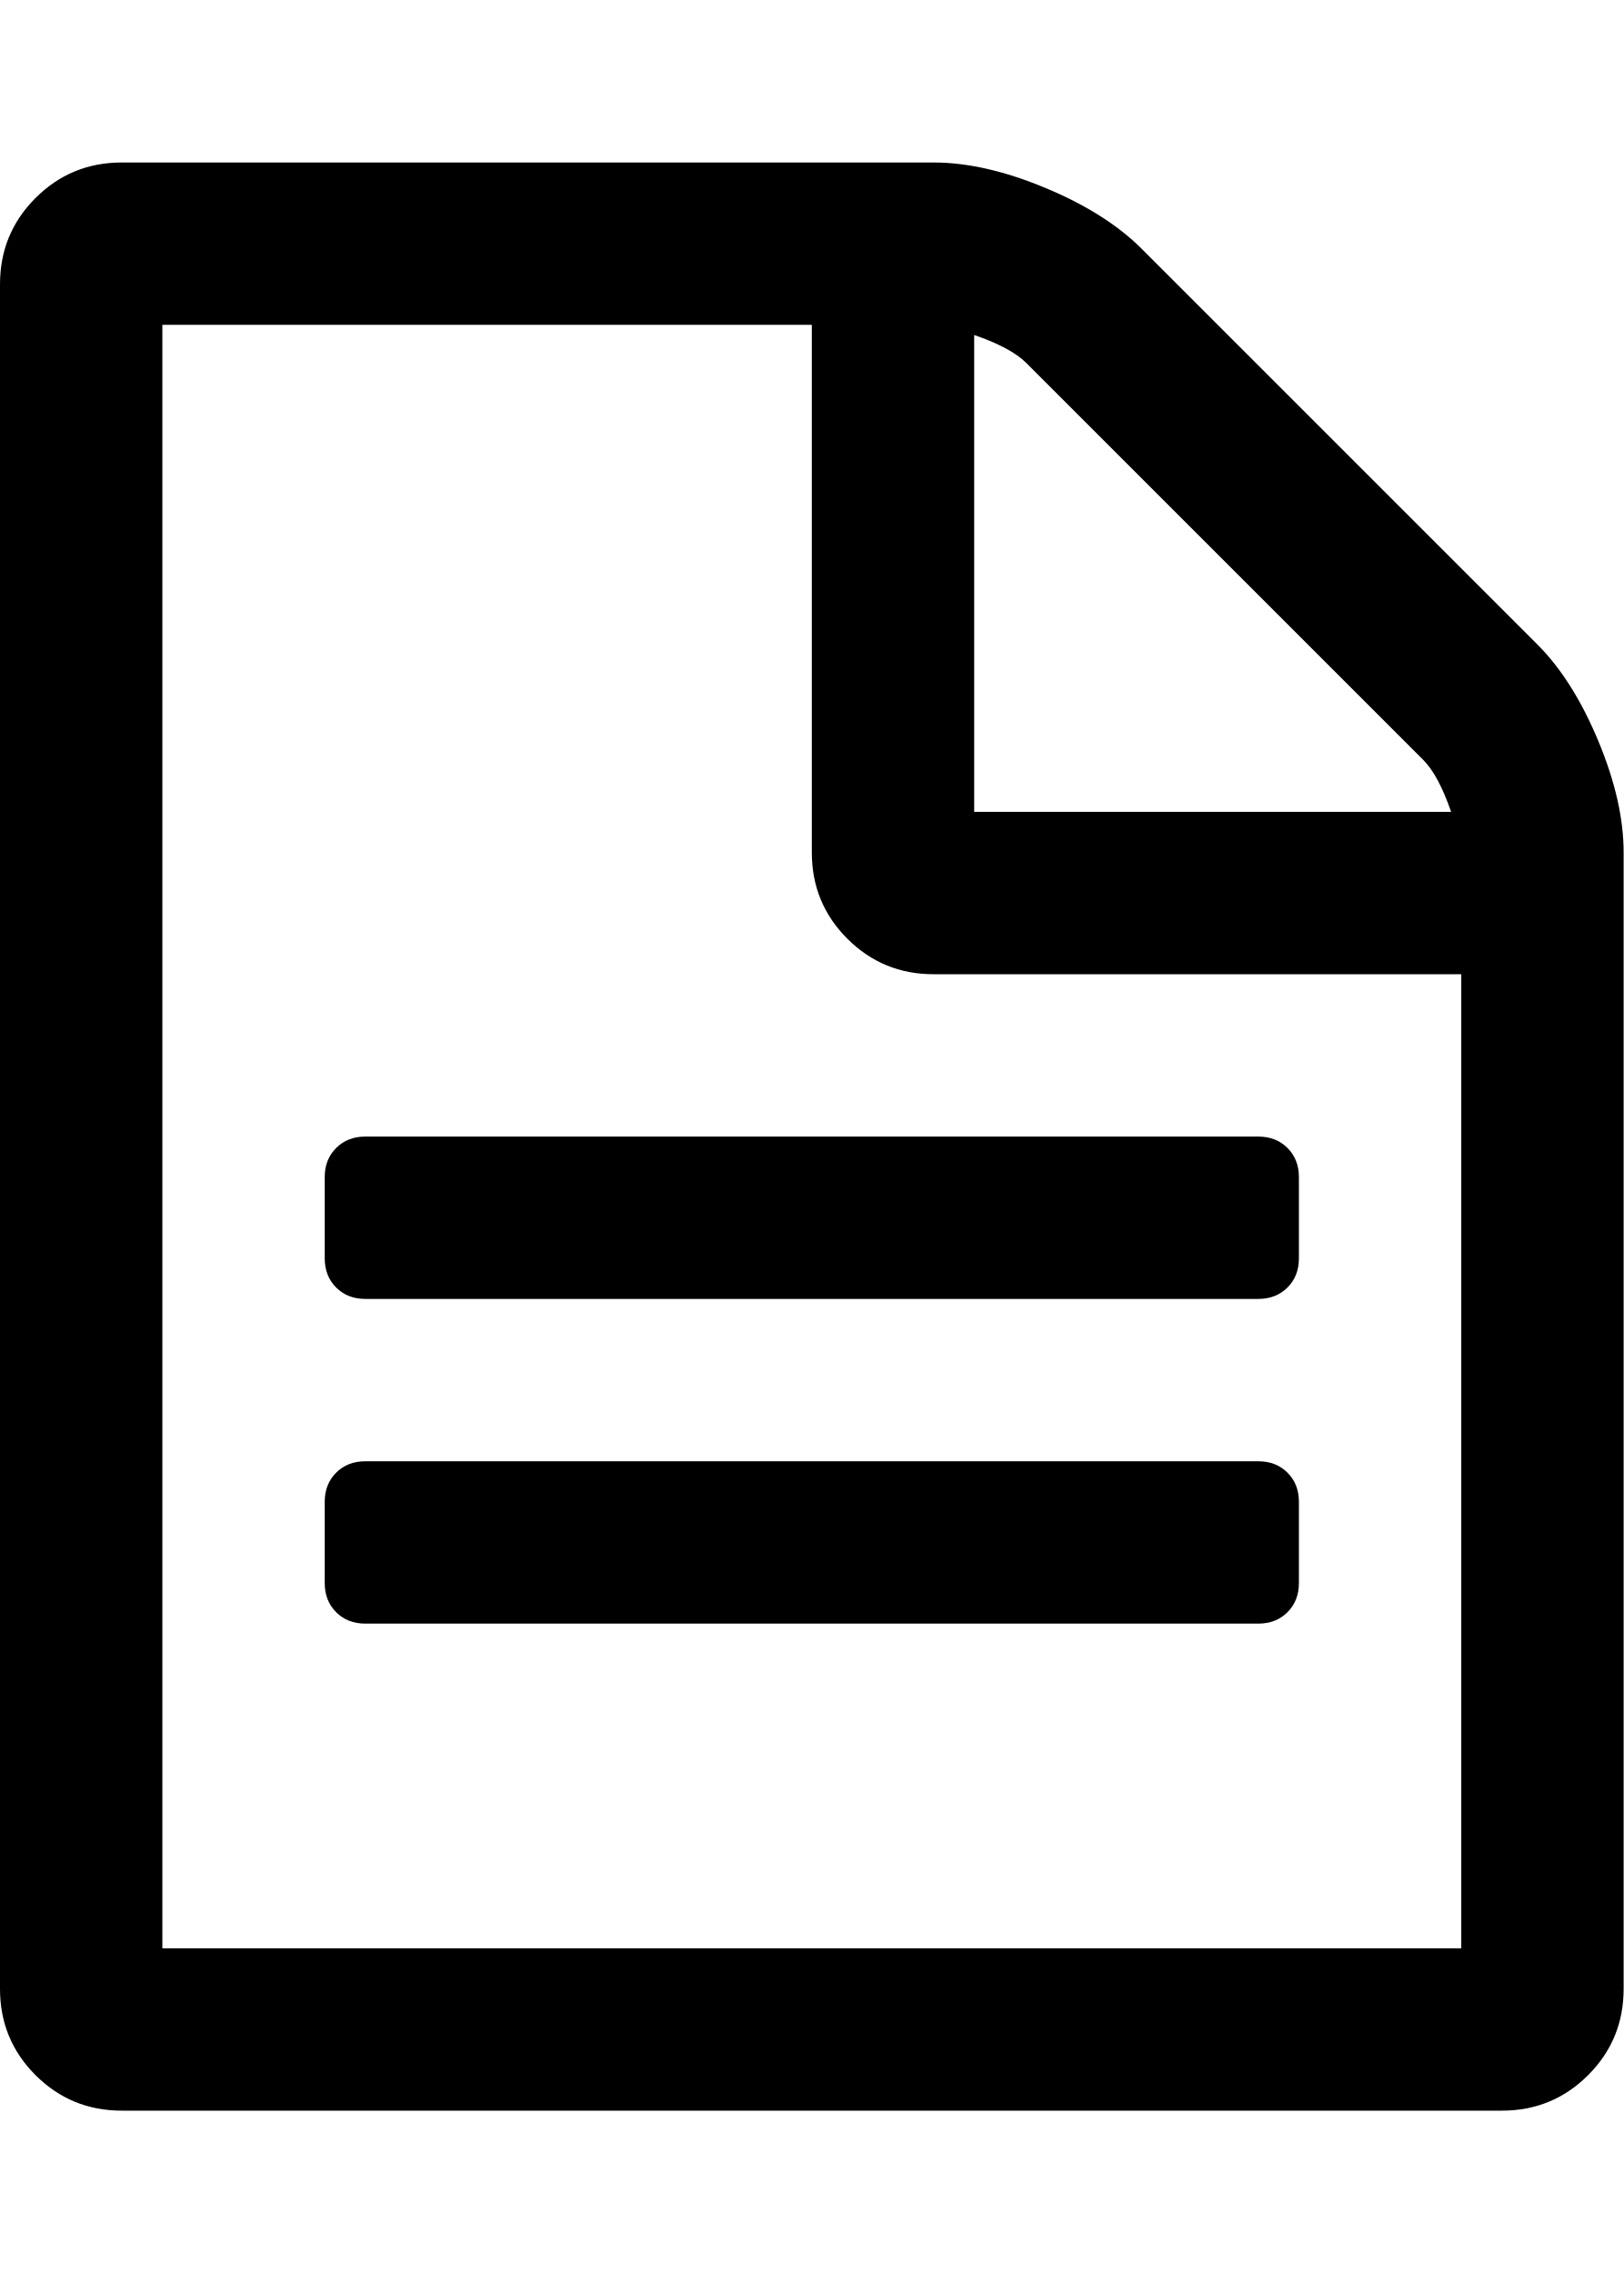
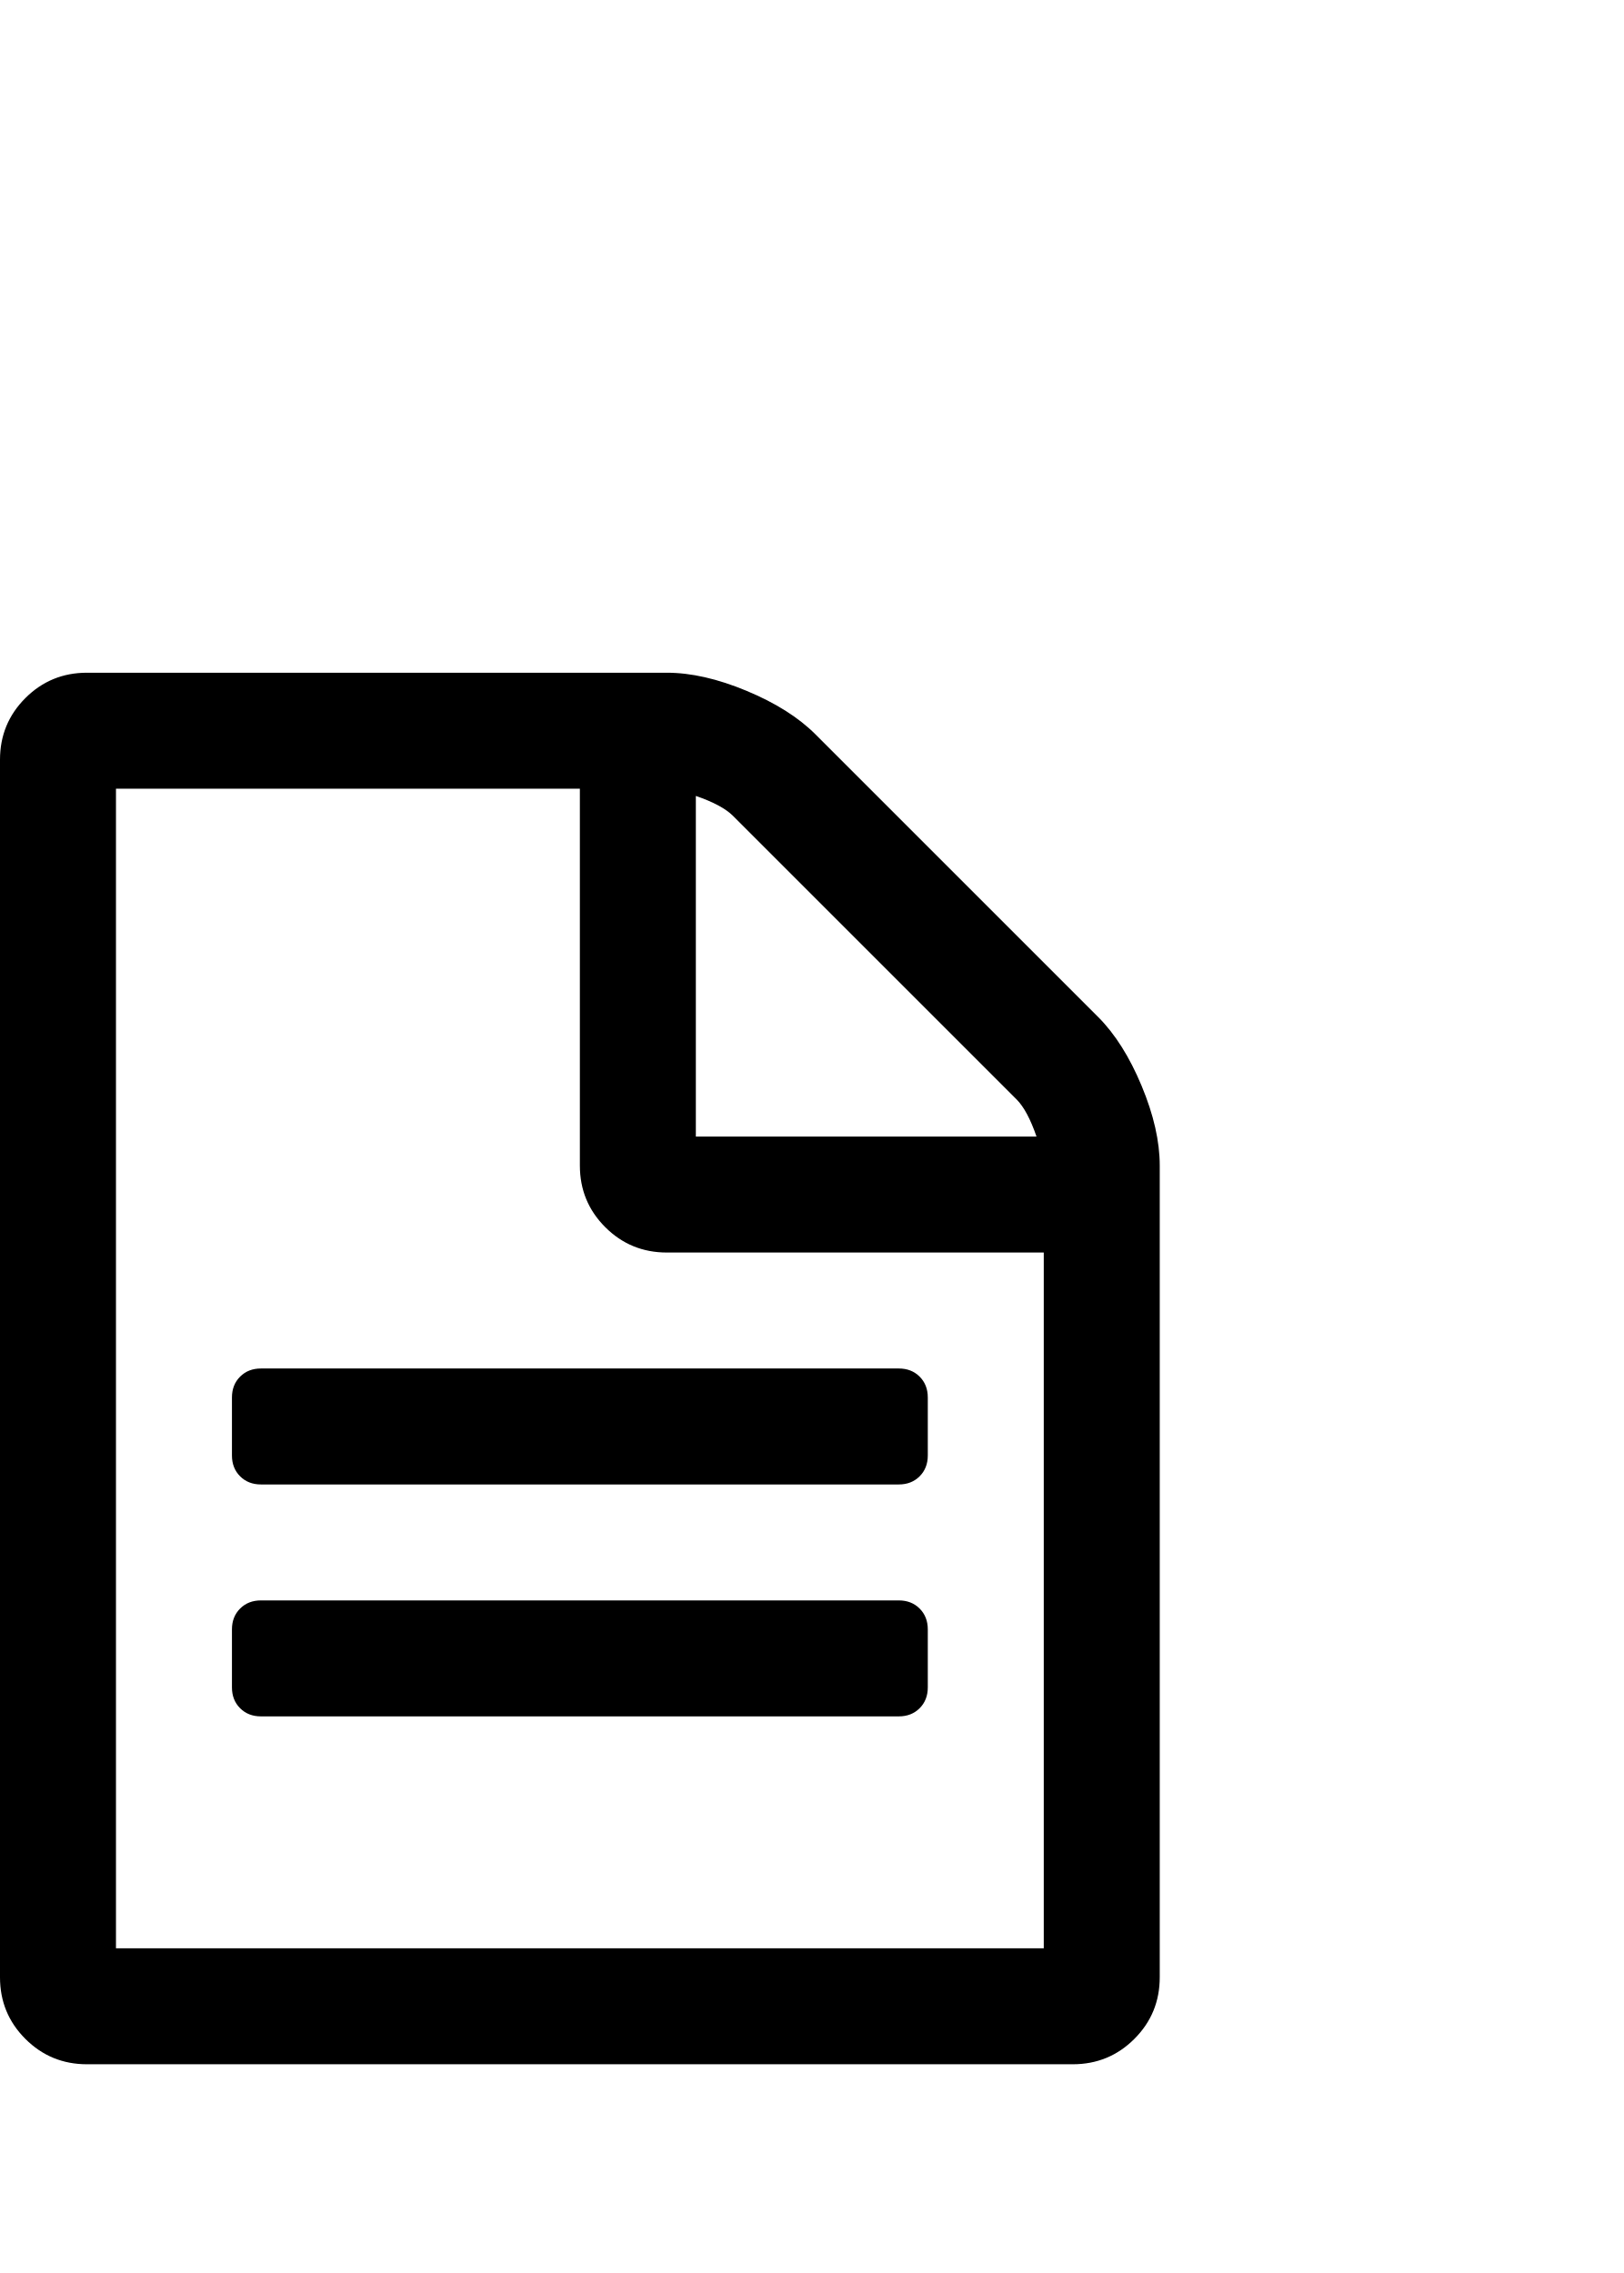
- <svg xmlns="http://www.w3.org/2000/svg" height="1000" width="714.286">
+ <svg xmlns="http://www.w3.org/2000/svg" height="1000" width="714.286" viewBox="0 0 1000 714.286">
  <path d="M571.392 660.736v35.712q0 7.812 -5.022 12.834t-12.834 5.022h-392.832q-7.812 0 -12.834 -5.022t-5.022 -12.834v-35.712q0 -7.812 5.022 -12.834t12.834 -5.022h392.832q7.812 0 12.834 5.022t5.022 12.834zm0 -142.848v35.712q0 7.812 -5.022 12.834t-12.834 5.022h-392.832q-7.812 0 -12.834 -5.022t-5.022 -12.834v-35.712q0 -7.812 5.022 -12.834t12.834 -5.022h392.832q7.812 0 12.834 5.022t5.022 12.834zm-499.968 339.264h571.392v-428.544h-232.128q-22.32 0 -37.944 -15.624t-15.624 -37.944v-232.128h-285.696v714.24zm357.12 -499.968h209.808q-5.58 -16.182 -12.276 -22.878l-174.654 -174.654q-6.696 -6.696 -22.878 -12.276v209.808zm285.696 17.856v499.968q0 22.32 -15.624 37.944t-37.944 15.624h-607.104q-22.32 0 -37.944 -15.624t-15.624 -37.944v-749.952q0 -22.32 15.624 -37.944t37.944 -15.624h357.12q22.32 0 49.104 11.16t42.408 26.784l174.096 174.096q15.624 15.624 26.784 42.408t11.16 49.104z" />
</svg>
